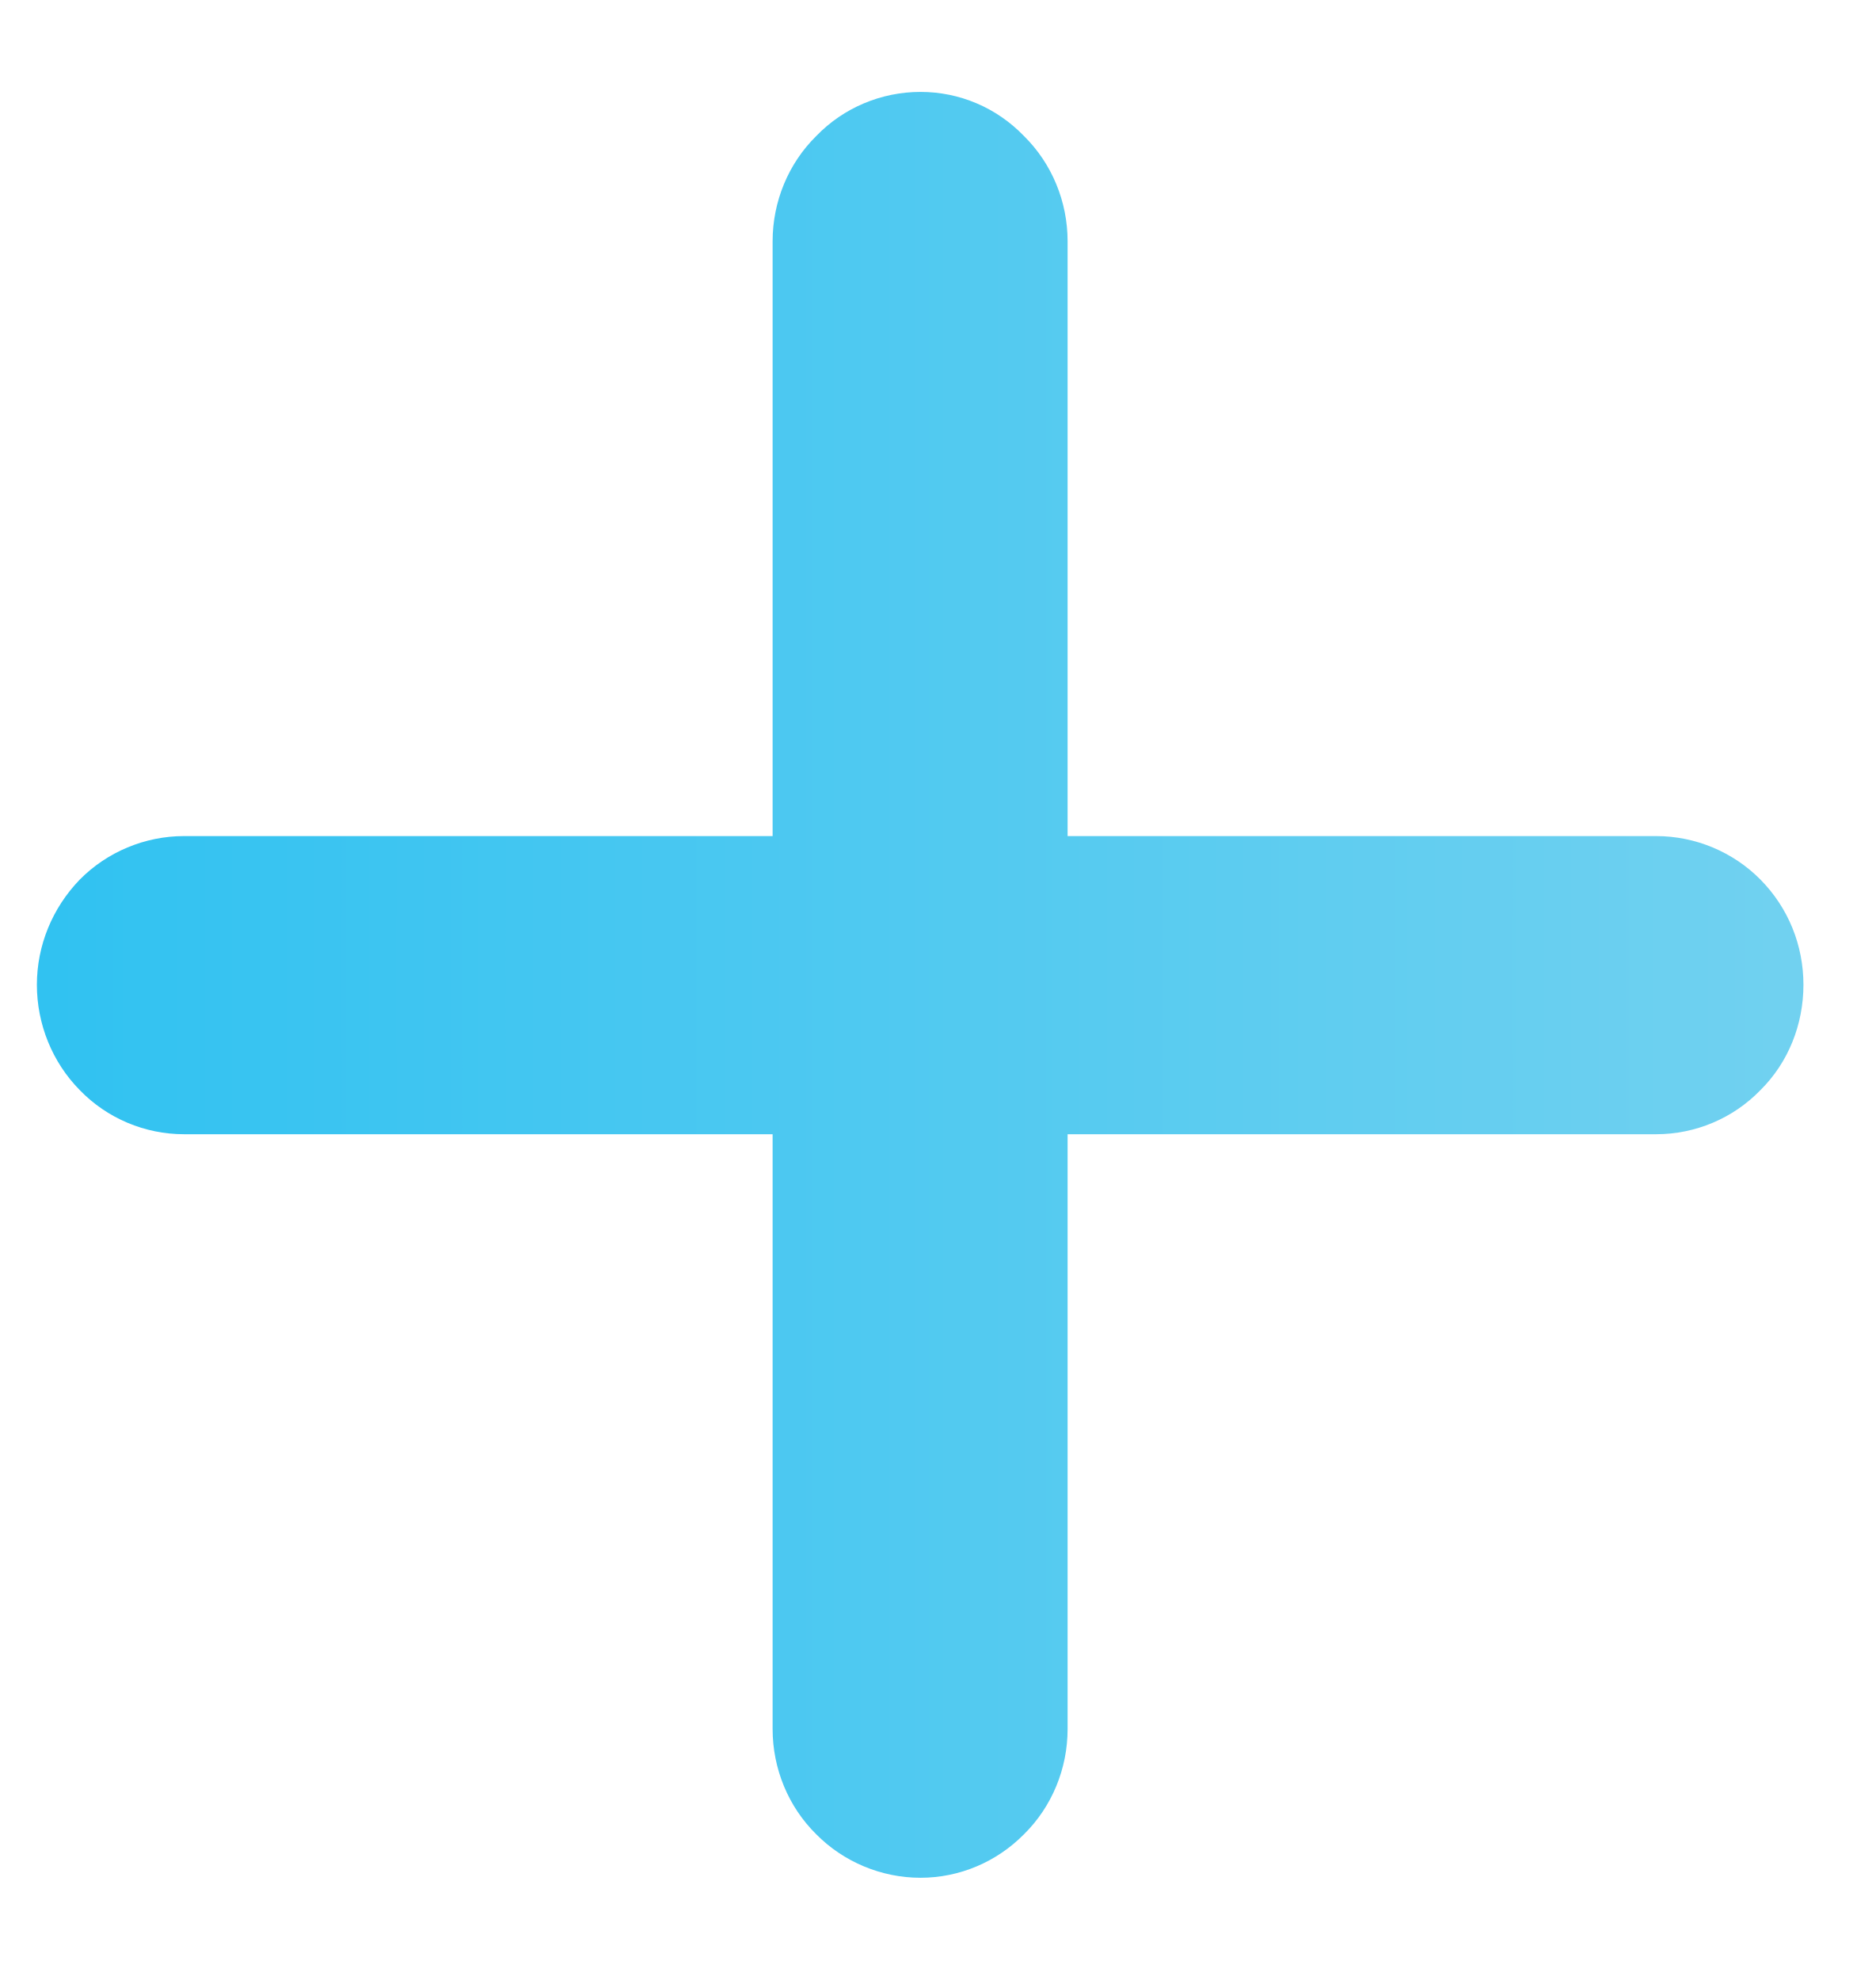
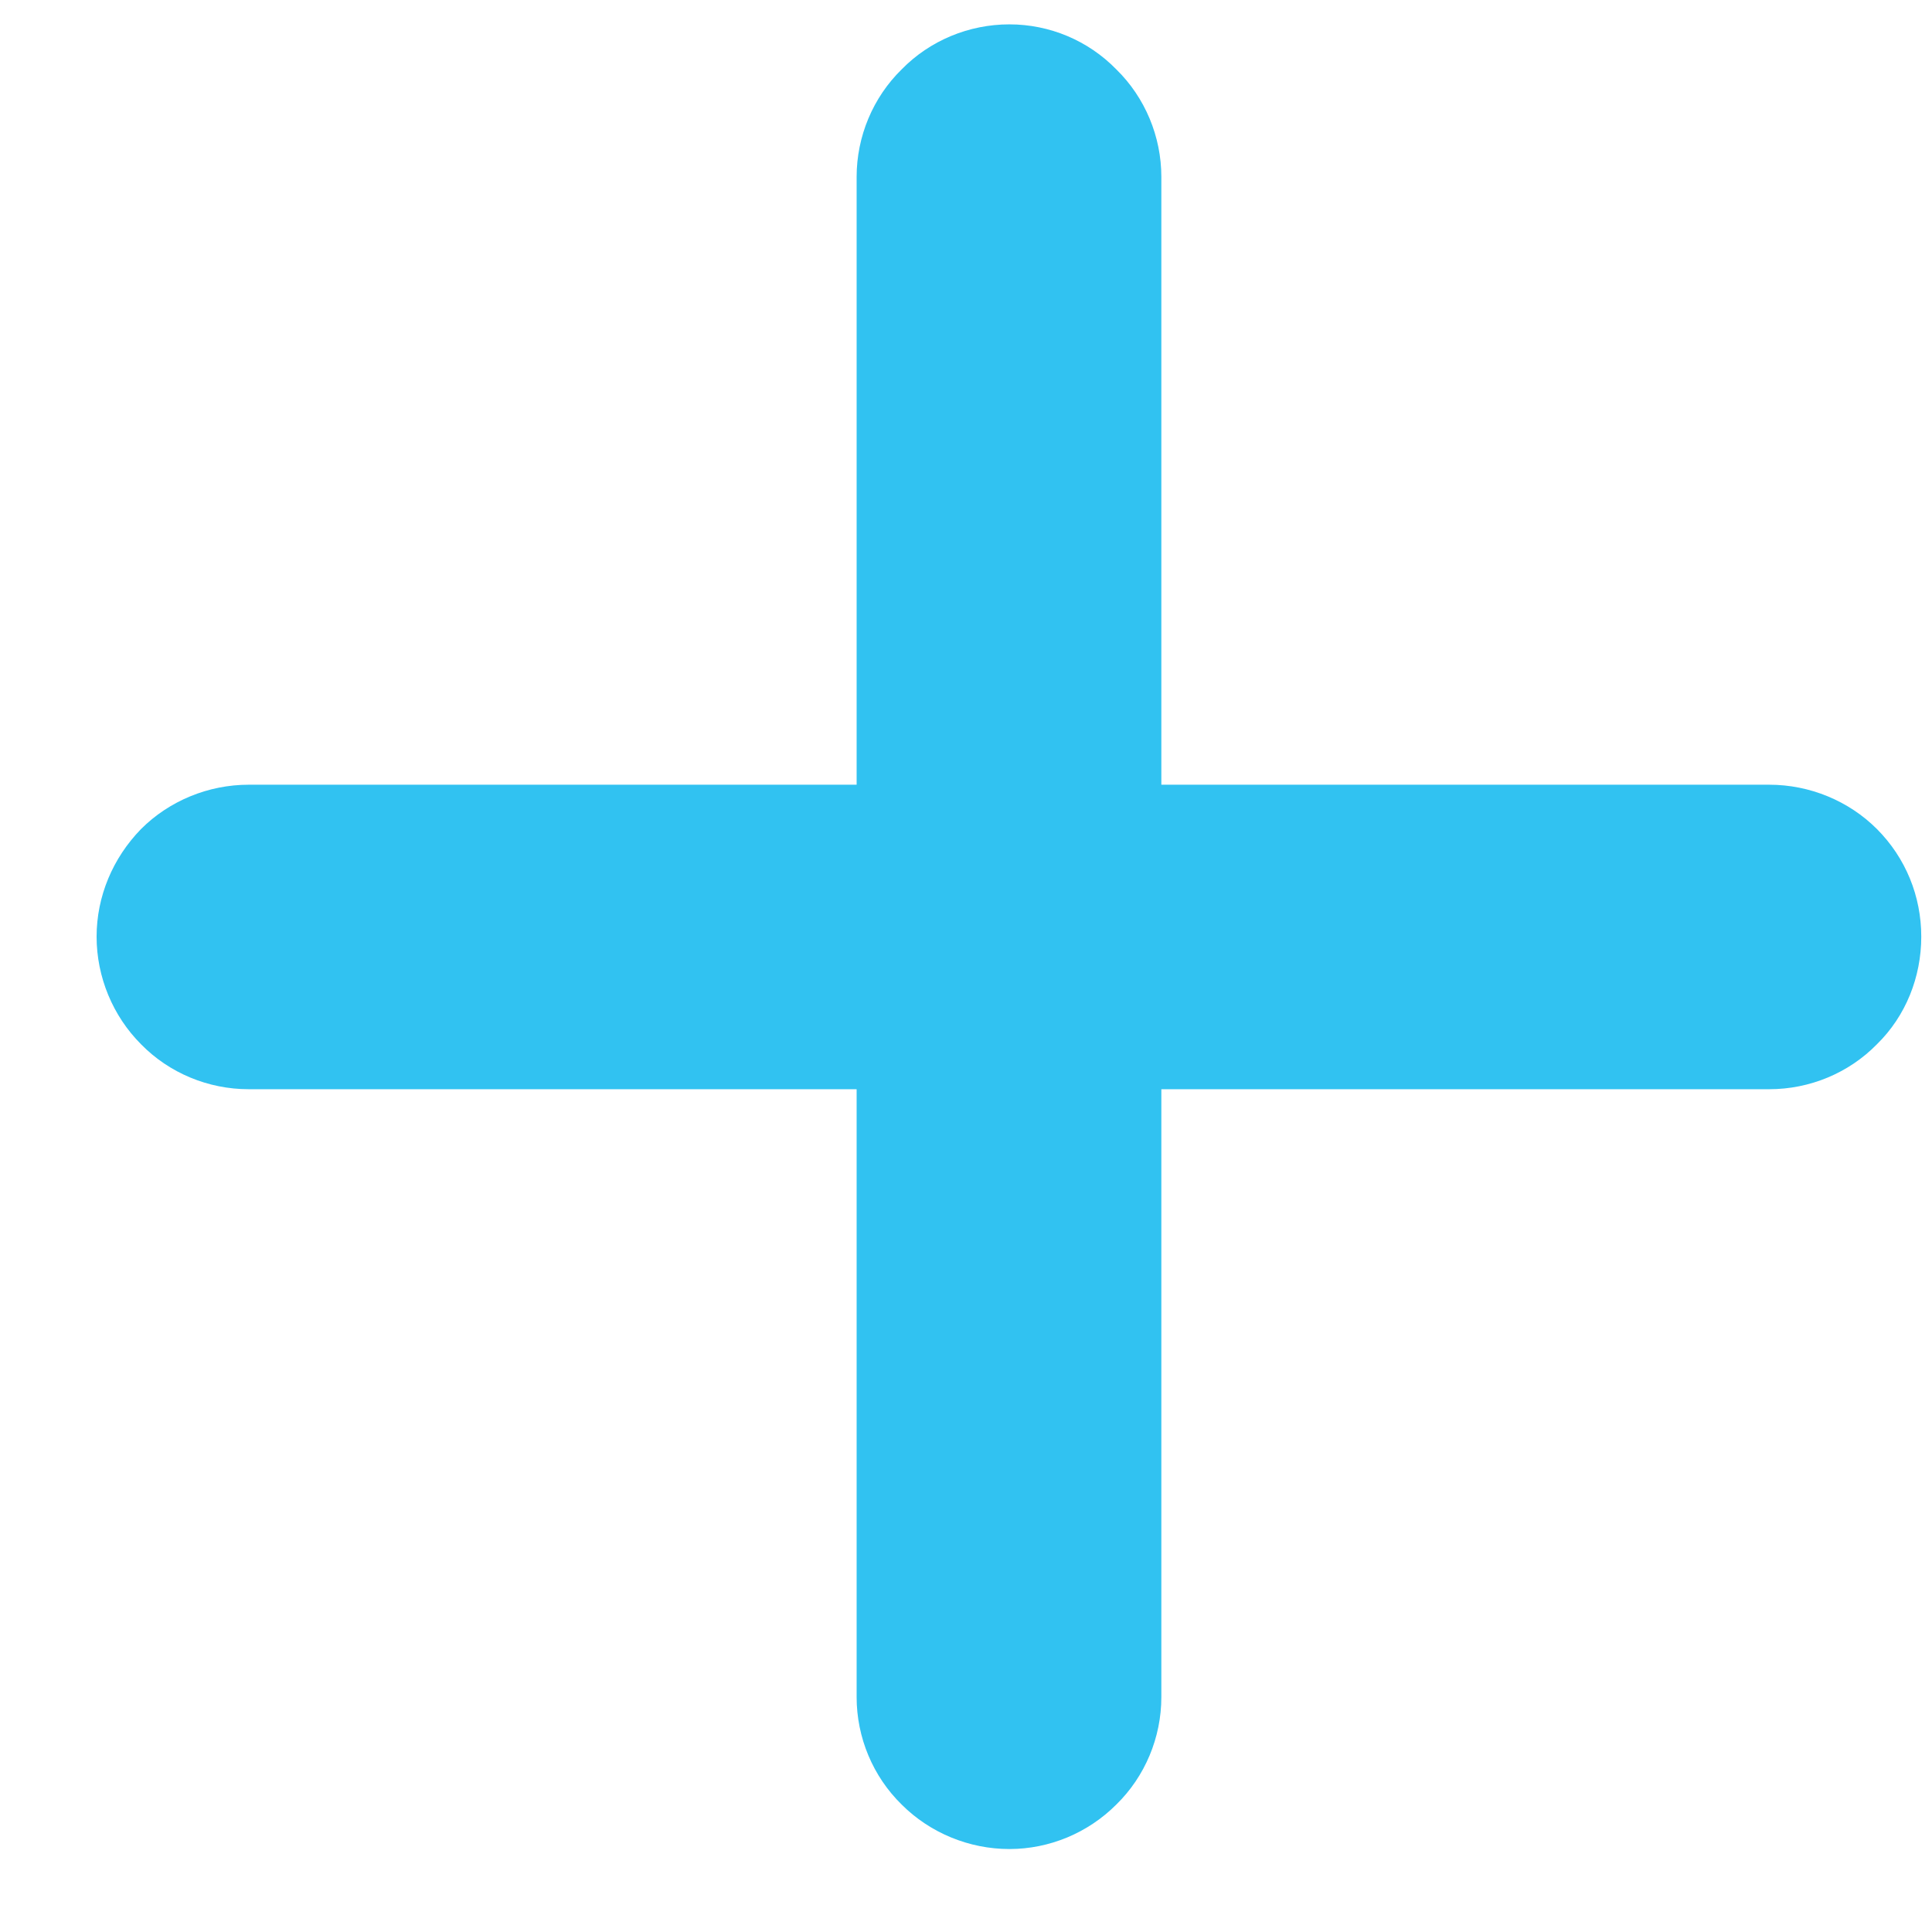
- <svg xmlns="http://www.w3.org/2000/svg" width="18" height="19" viewBox="0 0 18 19" fill="none">
-   <path d="M17.308 9.45C17.308 9.829 17.164 10.195 16.895 10.461C16.633 10.732 16.27 10.884 15.895 10.884H10.246V16.592C10.246 16.971 10.096 17.337 9.827 17.602C9.565 17.867 9.209 18.019 8.834 18.019C8.459 18.019 8.096 17.867 7.834 17.602C7.565 17.337 7.415 16.971 7.415 16.592V10.884H1.766C1.391 10.884 1.028 10.732 0.766 10.461C0.503 10.195 0.354 9.829 0.354 9.45C0.354 9.072 0.503 8.712 0.766 8.44C1.028 8.175 1.391 8.023 1.766 8.023H7.415V2.315C7.415 1.936 7.565 1.57 7.834 1.305C8.096 1.033 8.459 0.882 8.834 0.882C9.209 0.882 9.565 1.033 9.827 1.305C10.096 1.57 10.246 1.936 10.246 2.315V8.023H15.895C16.27 8.023 16.633 8.175 16.895 8.44C17.164 8.712 17.308 9.072 17.308 9.45Z" fill="url(#paint0_linear_807_1828)" />
-   <defs>
-     <linearGradient id="paint0_linear_807_1828" x1="0.527" y1="9.45" x2="17.308" y2="9.45" gradientUnits="userSpaceOnUse">
-       <stop stop-color="#31C2F1" />
-       <stop offset="1" stop-color="#71D1F0" />
-     </linearGradient>
-   </defs>
+ <svg xmlns="http://www.w3.org/2000/svg" width="18" height="18" viewBox="0 0 18 18" fill="none">
+   <path d="M17.9 8.727C17.9 9.102 17.756 9.466 17.487 9.729C17.224 9.998 16.86 10.148 16.484 10.148H10.82V15.811C10.82 16.187 10.669 16.55 10.4 16.813C10.137 17.076 9.779 17.227 9.404 17.227C9.028 17.227 8.664 17.076 8.401 16.813C8.132 16.55 7.981 16.187 7.981 15.811V10.148H2.317C1.941 10.148 1.577 9.998 1.314 9.729C1.051 9.466 0.9 9.102 0.9 8.727C0.9 8.351 1.051 7.994 1.314 7.724C1.577 7.461 1.941 7.311 2.317 7.311H7.981V1.648C7.981 1.273 8.132 0.909 8.401 0.646C8.664 0.377 9.028 0.227 9.404 0.227C9.779 0.227 10.137 0.377 10.4 0.646C10.669 0.909 10.82 1.273 10.82 1.648V7.311H16.484C16.86 7.311 17.224 7.461 17.487 7.724C17.756 7.994 17.9 8.351 17.9 8.727Z" fill="#31C2F1" />
</svg>
